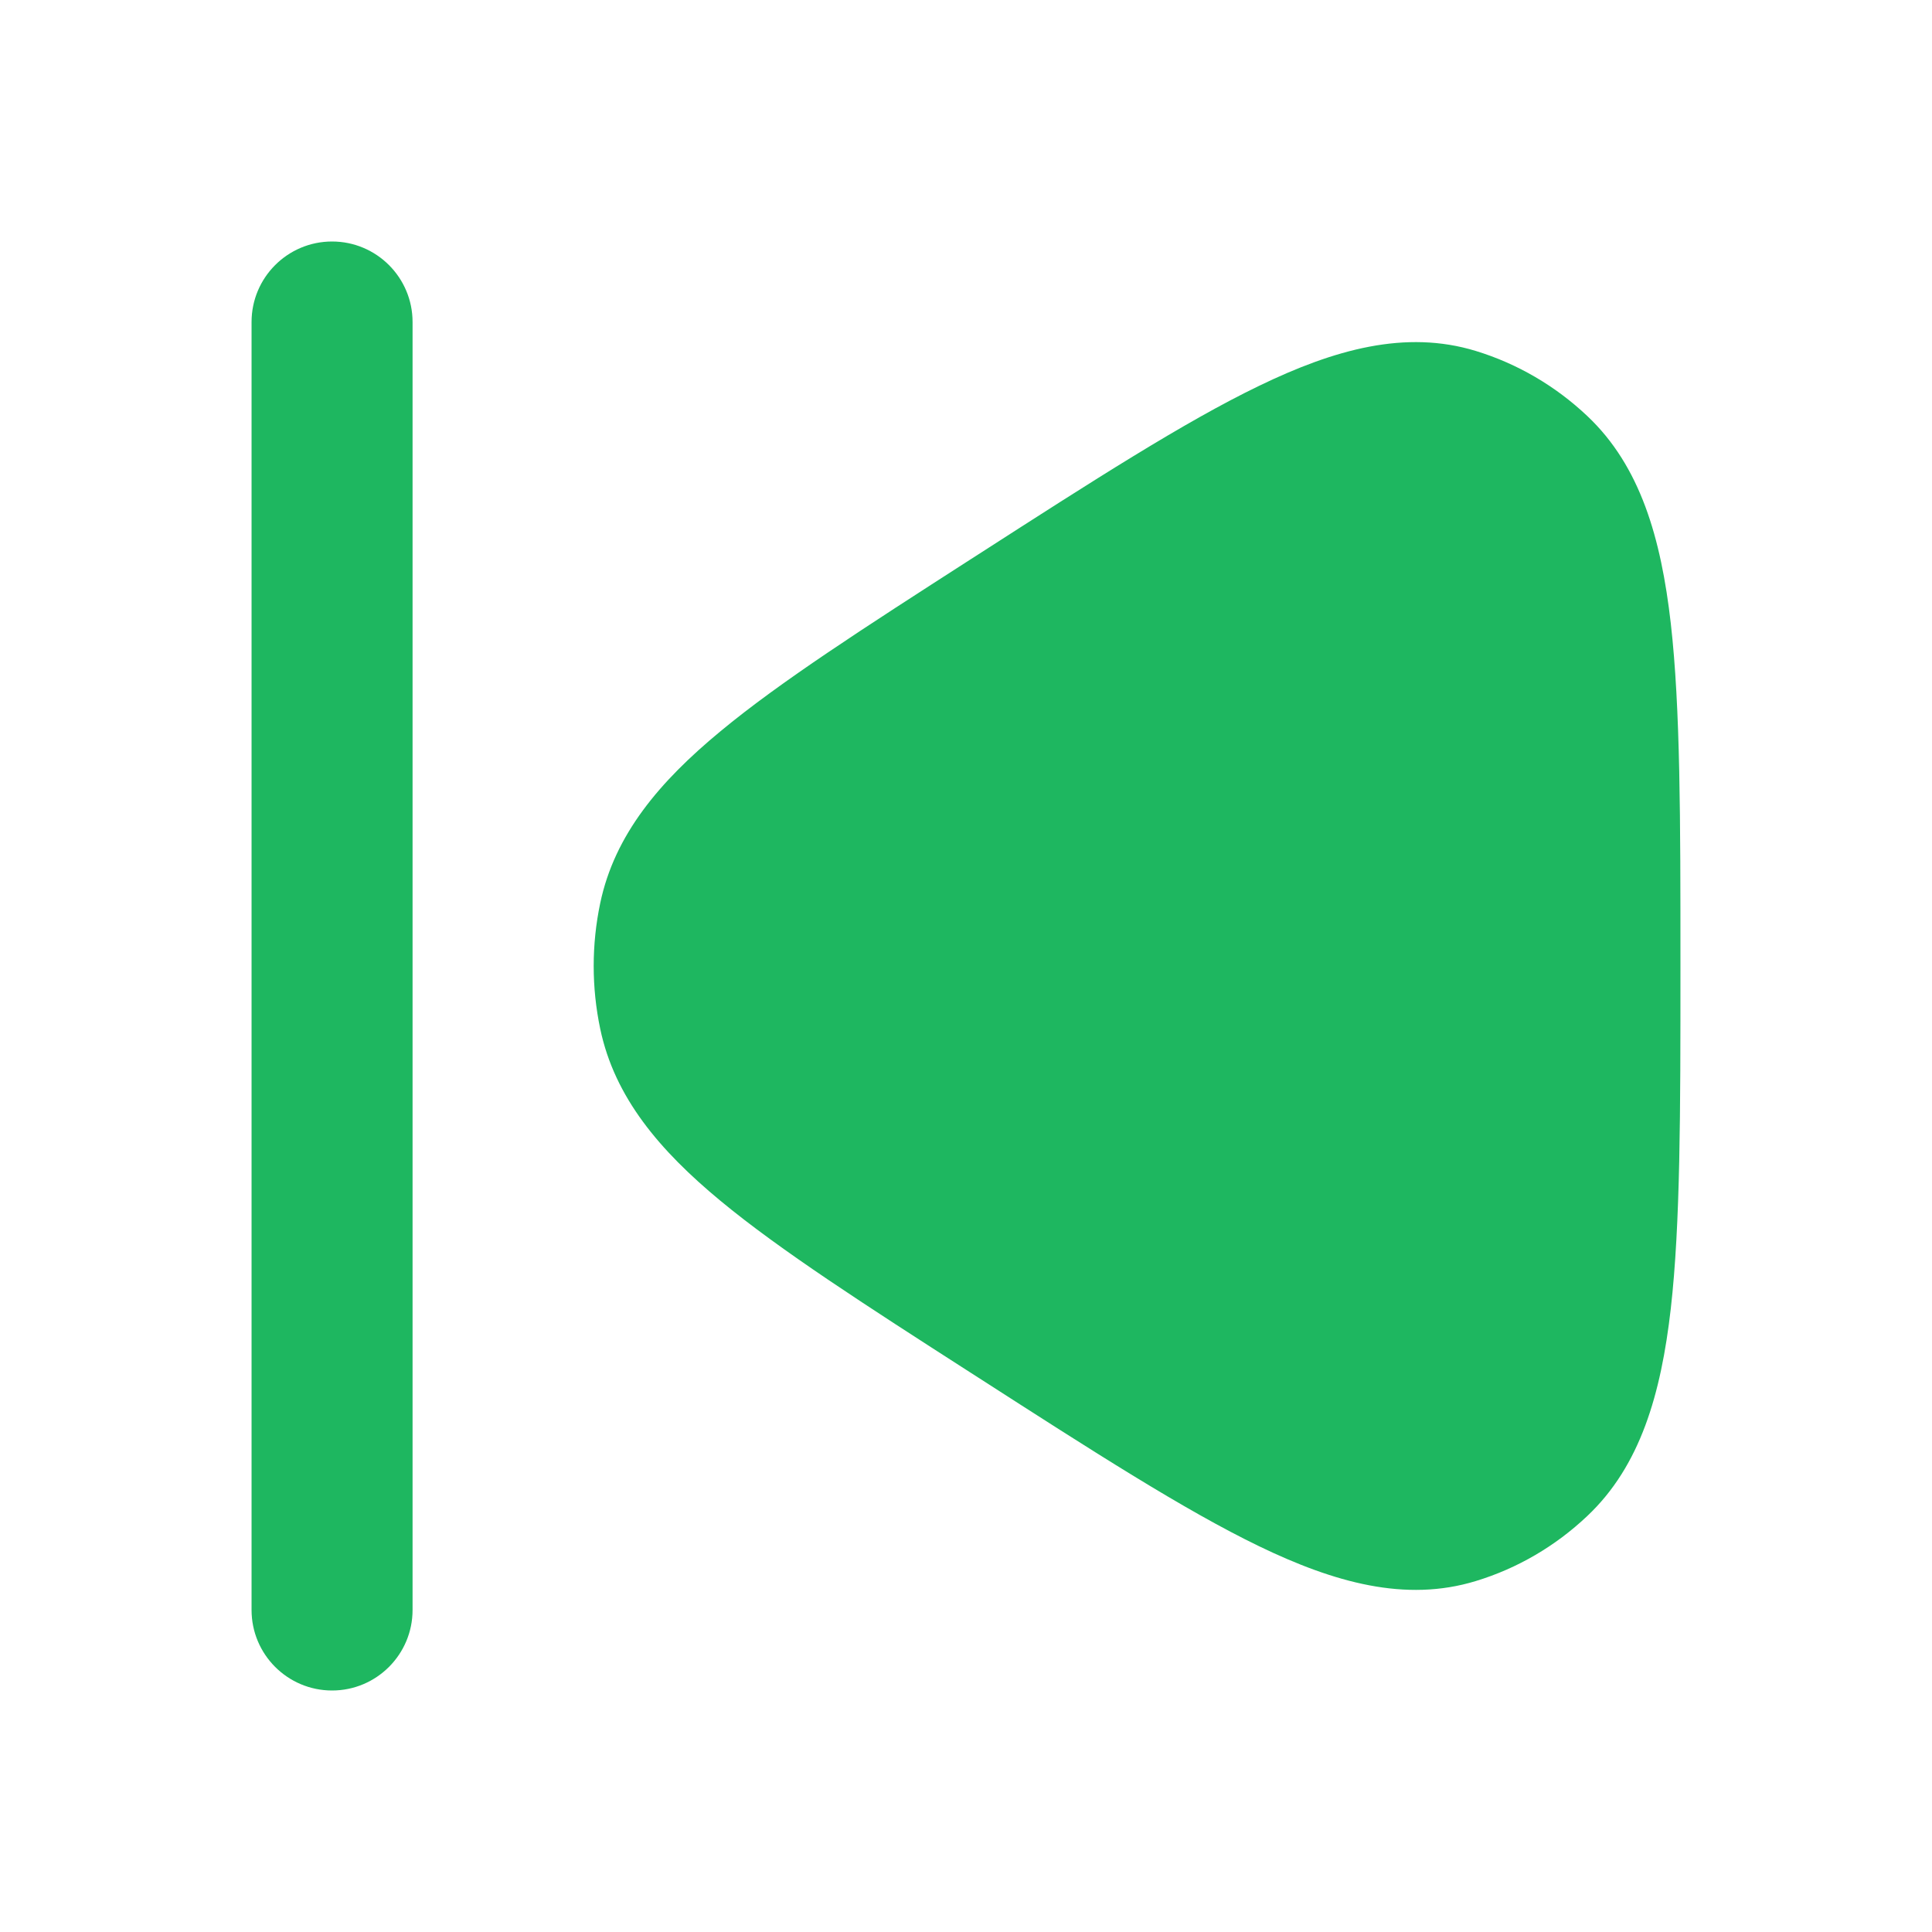
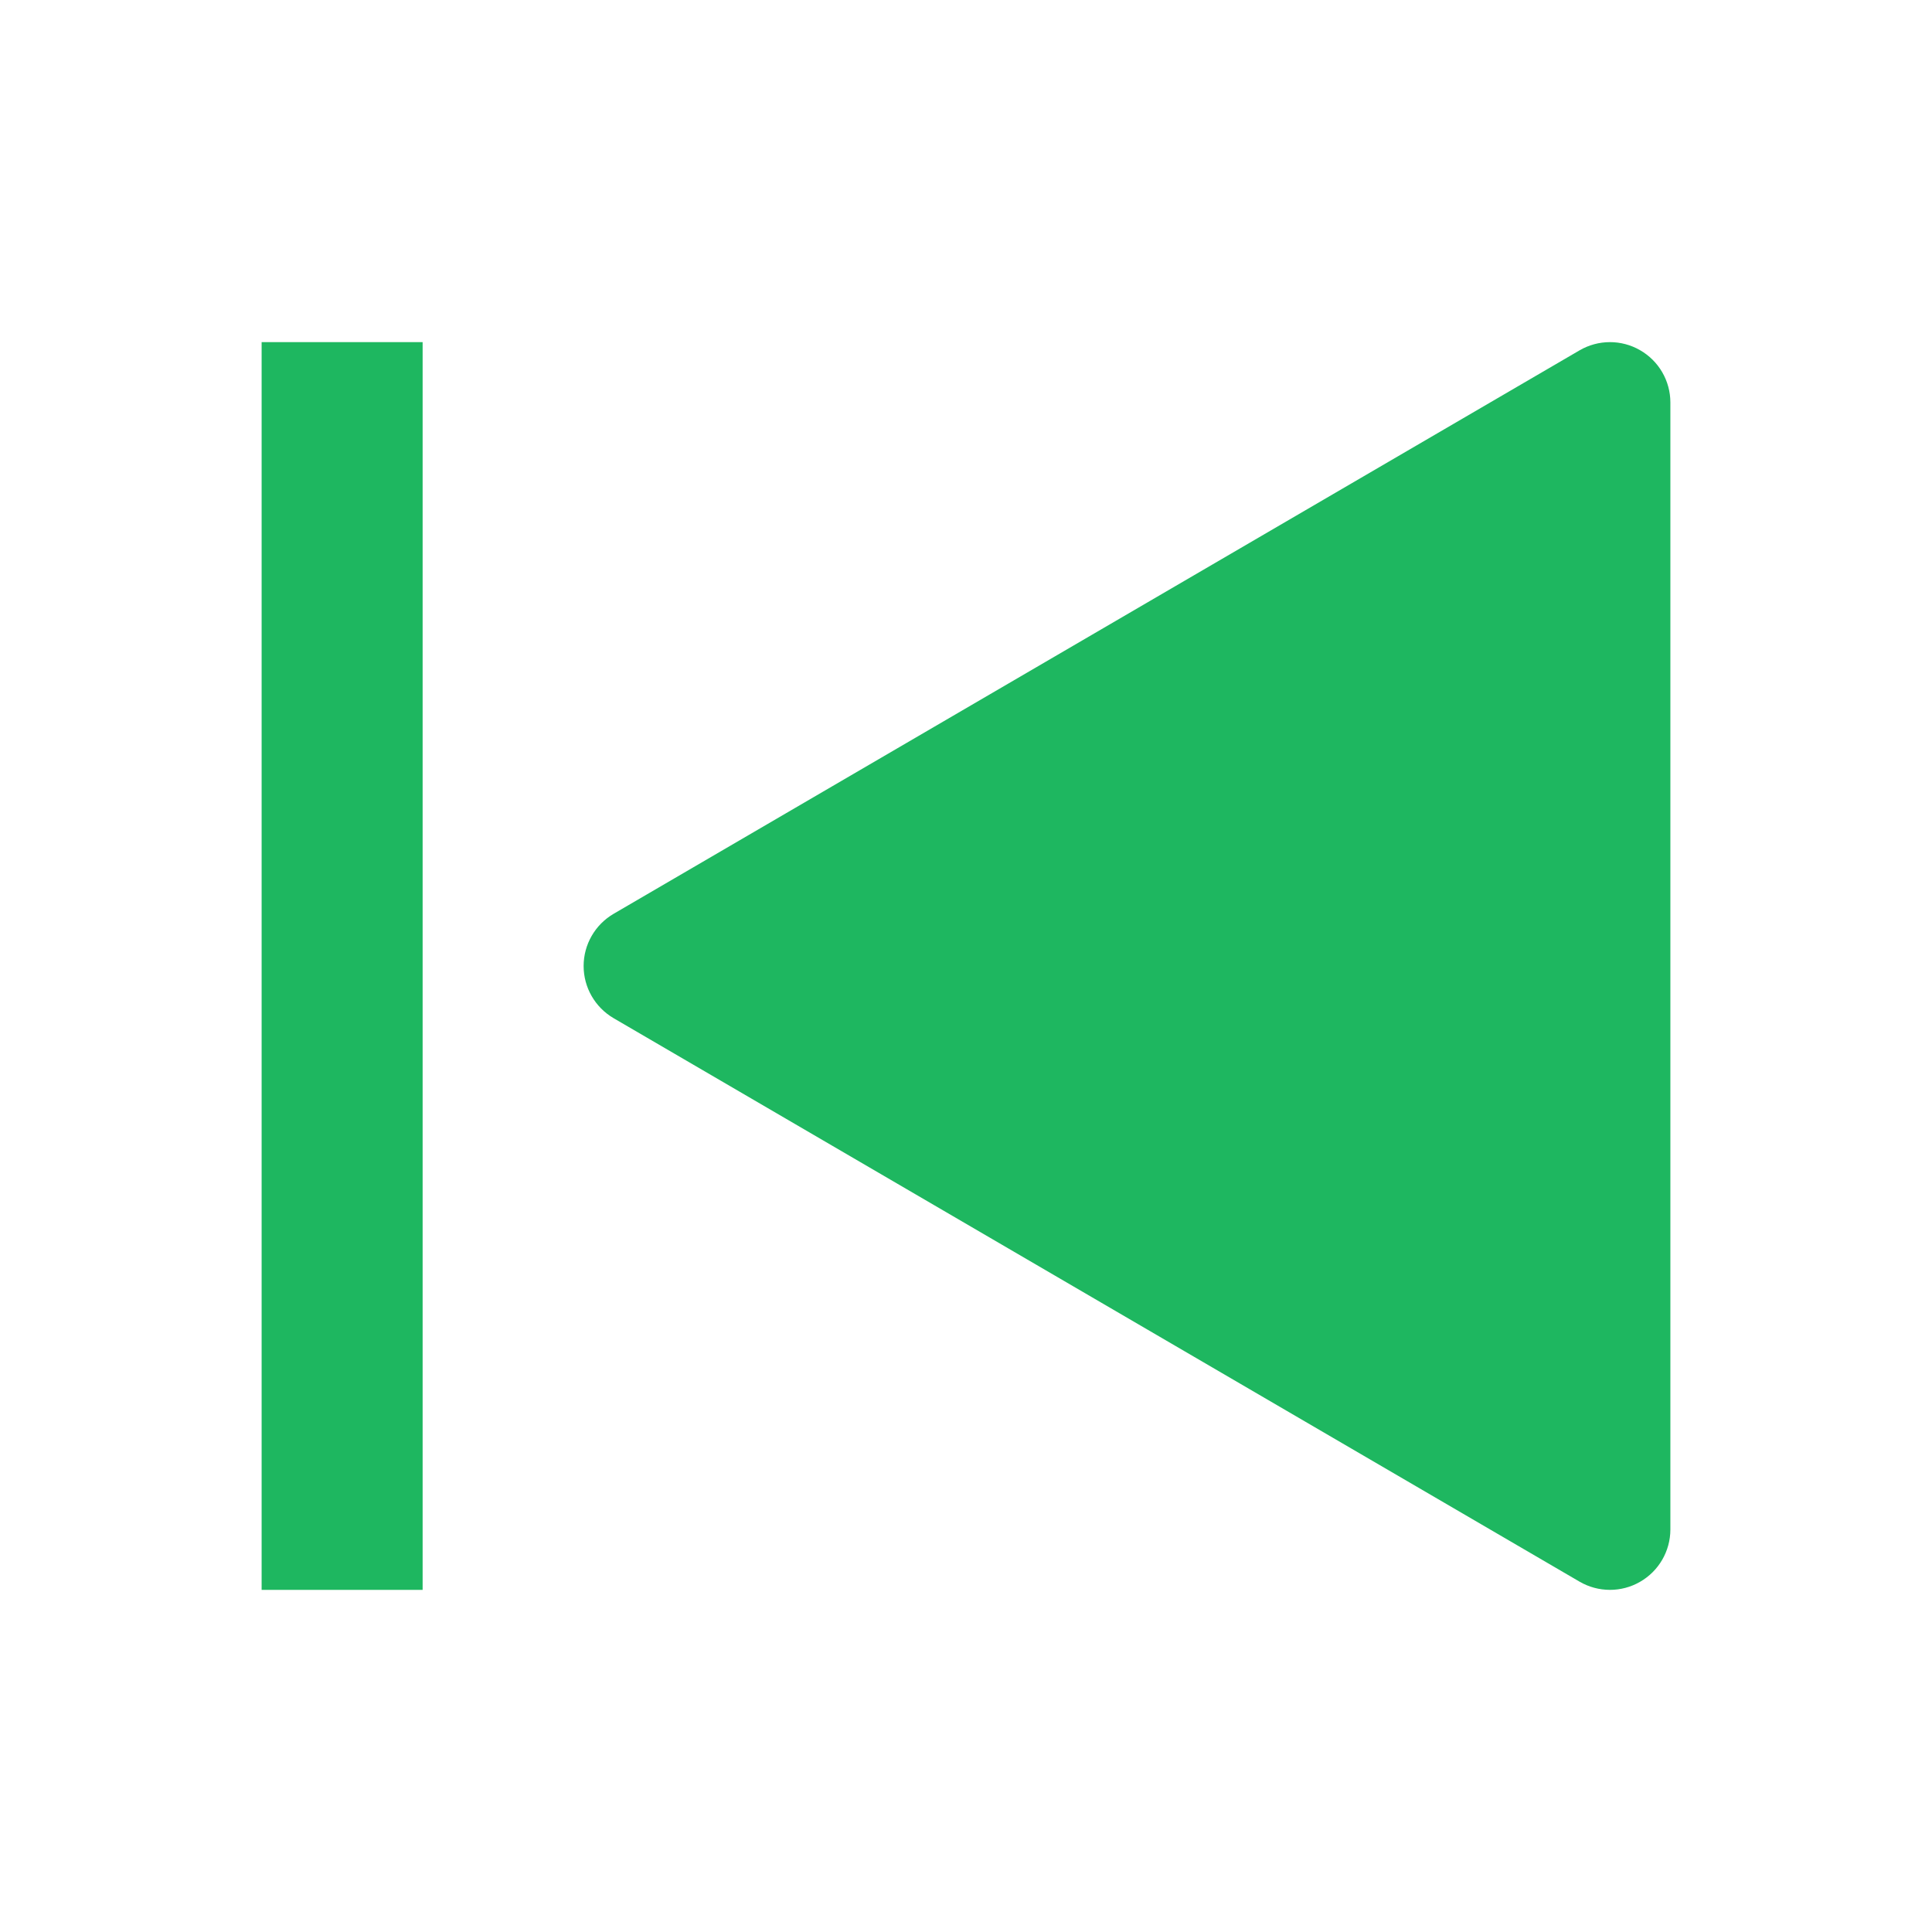
- <svg xmlns="http://www.w3.org/2000/svg" width="35" height="35" viewBox="0 0 24 24" color="black" fill="black">
-   <path fill-rule="evenodd" clip-rule="evenodd" d="M12.145 6.892L12.056 6.949C10.739 7.796 9.693 8.468 8.95 9.084C8.193 9.71 7.635 10.367 7.456 11.22C7.348 11.734 7.348 12.266 7.456 12.78C7.635 13.633 8.193 14.29 8.95 14.917C9.693 15.532 10.739 16.205 12.056 17.051L12.145 17.108C13.579 18.03 14.714 18.76 15.641 19.208C16.573 19.658 17.459 19.908 18.334 19.64C18.85 19.483 19.323 19.206 19.717 18.833C20.378 18.21 20.634 17.315 20.755 16.257C20.875 15.203 20.875 13.814 20.875 12.051V11.949C20.875 10.187 20.875 8.797 20.755 7.743C20.634 6.686 20.378 5.79 19.717 5.167C19.323 4.795 18.85 4.518 18.334 4.36C17.459 4.092 16.573 4.342 15.641 4.793C14.714 5.24 13.579 5.97 12.145 6.892Z" fill="#1eb760" />
-   <path fill-rule="evenodd" clip-rule="evenodd" d="M4.125 3C4.677 3 5.125 3.448 5.125 4L5.125 20C5.125 20.552 4.677 21 4.125 21C3.573 21 3.125 20.552 3.125 20L3.125 4C3.125 3.448 3.573 3 4.125 3Z" fill="#1eb760" />
+ <svg xmlns="http://www.w3.org/2000/svg" width="35" height="35" viewBox="0 0 24 24" fill="none">
+   <path d="M20.373 4.35C20.606 4.483 20.75 4.731 20.75 5V19C20.75 19.268 20.606 19.517 20.373 19.65C20.141 19.784 19.854 19.783 19.622 19.648L7.622 12.648C7.392 12.513 7.25 12.267 7.25 12C7.25 11.733 7.392 11.487 7.622 11.352L19.622 4.352C19.854 4.217 20.141 4.216 20.373 4.35Z" fill="#1eb760" />
+   <path fill-rule="evenodd" clip-rule="evenodd" d="M3.25 19.75V4.25H5.25V19.75H3.25Z" fill="#1eb760" />
</svg>
